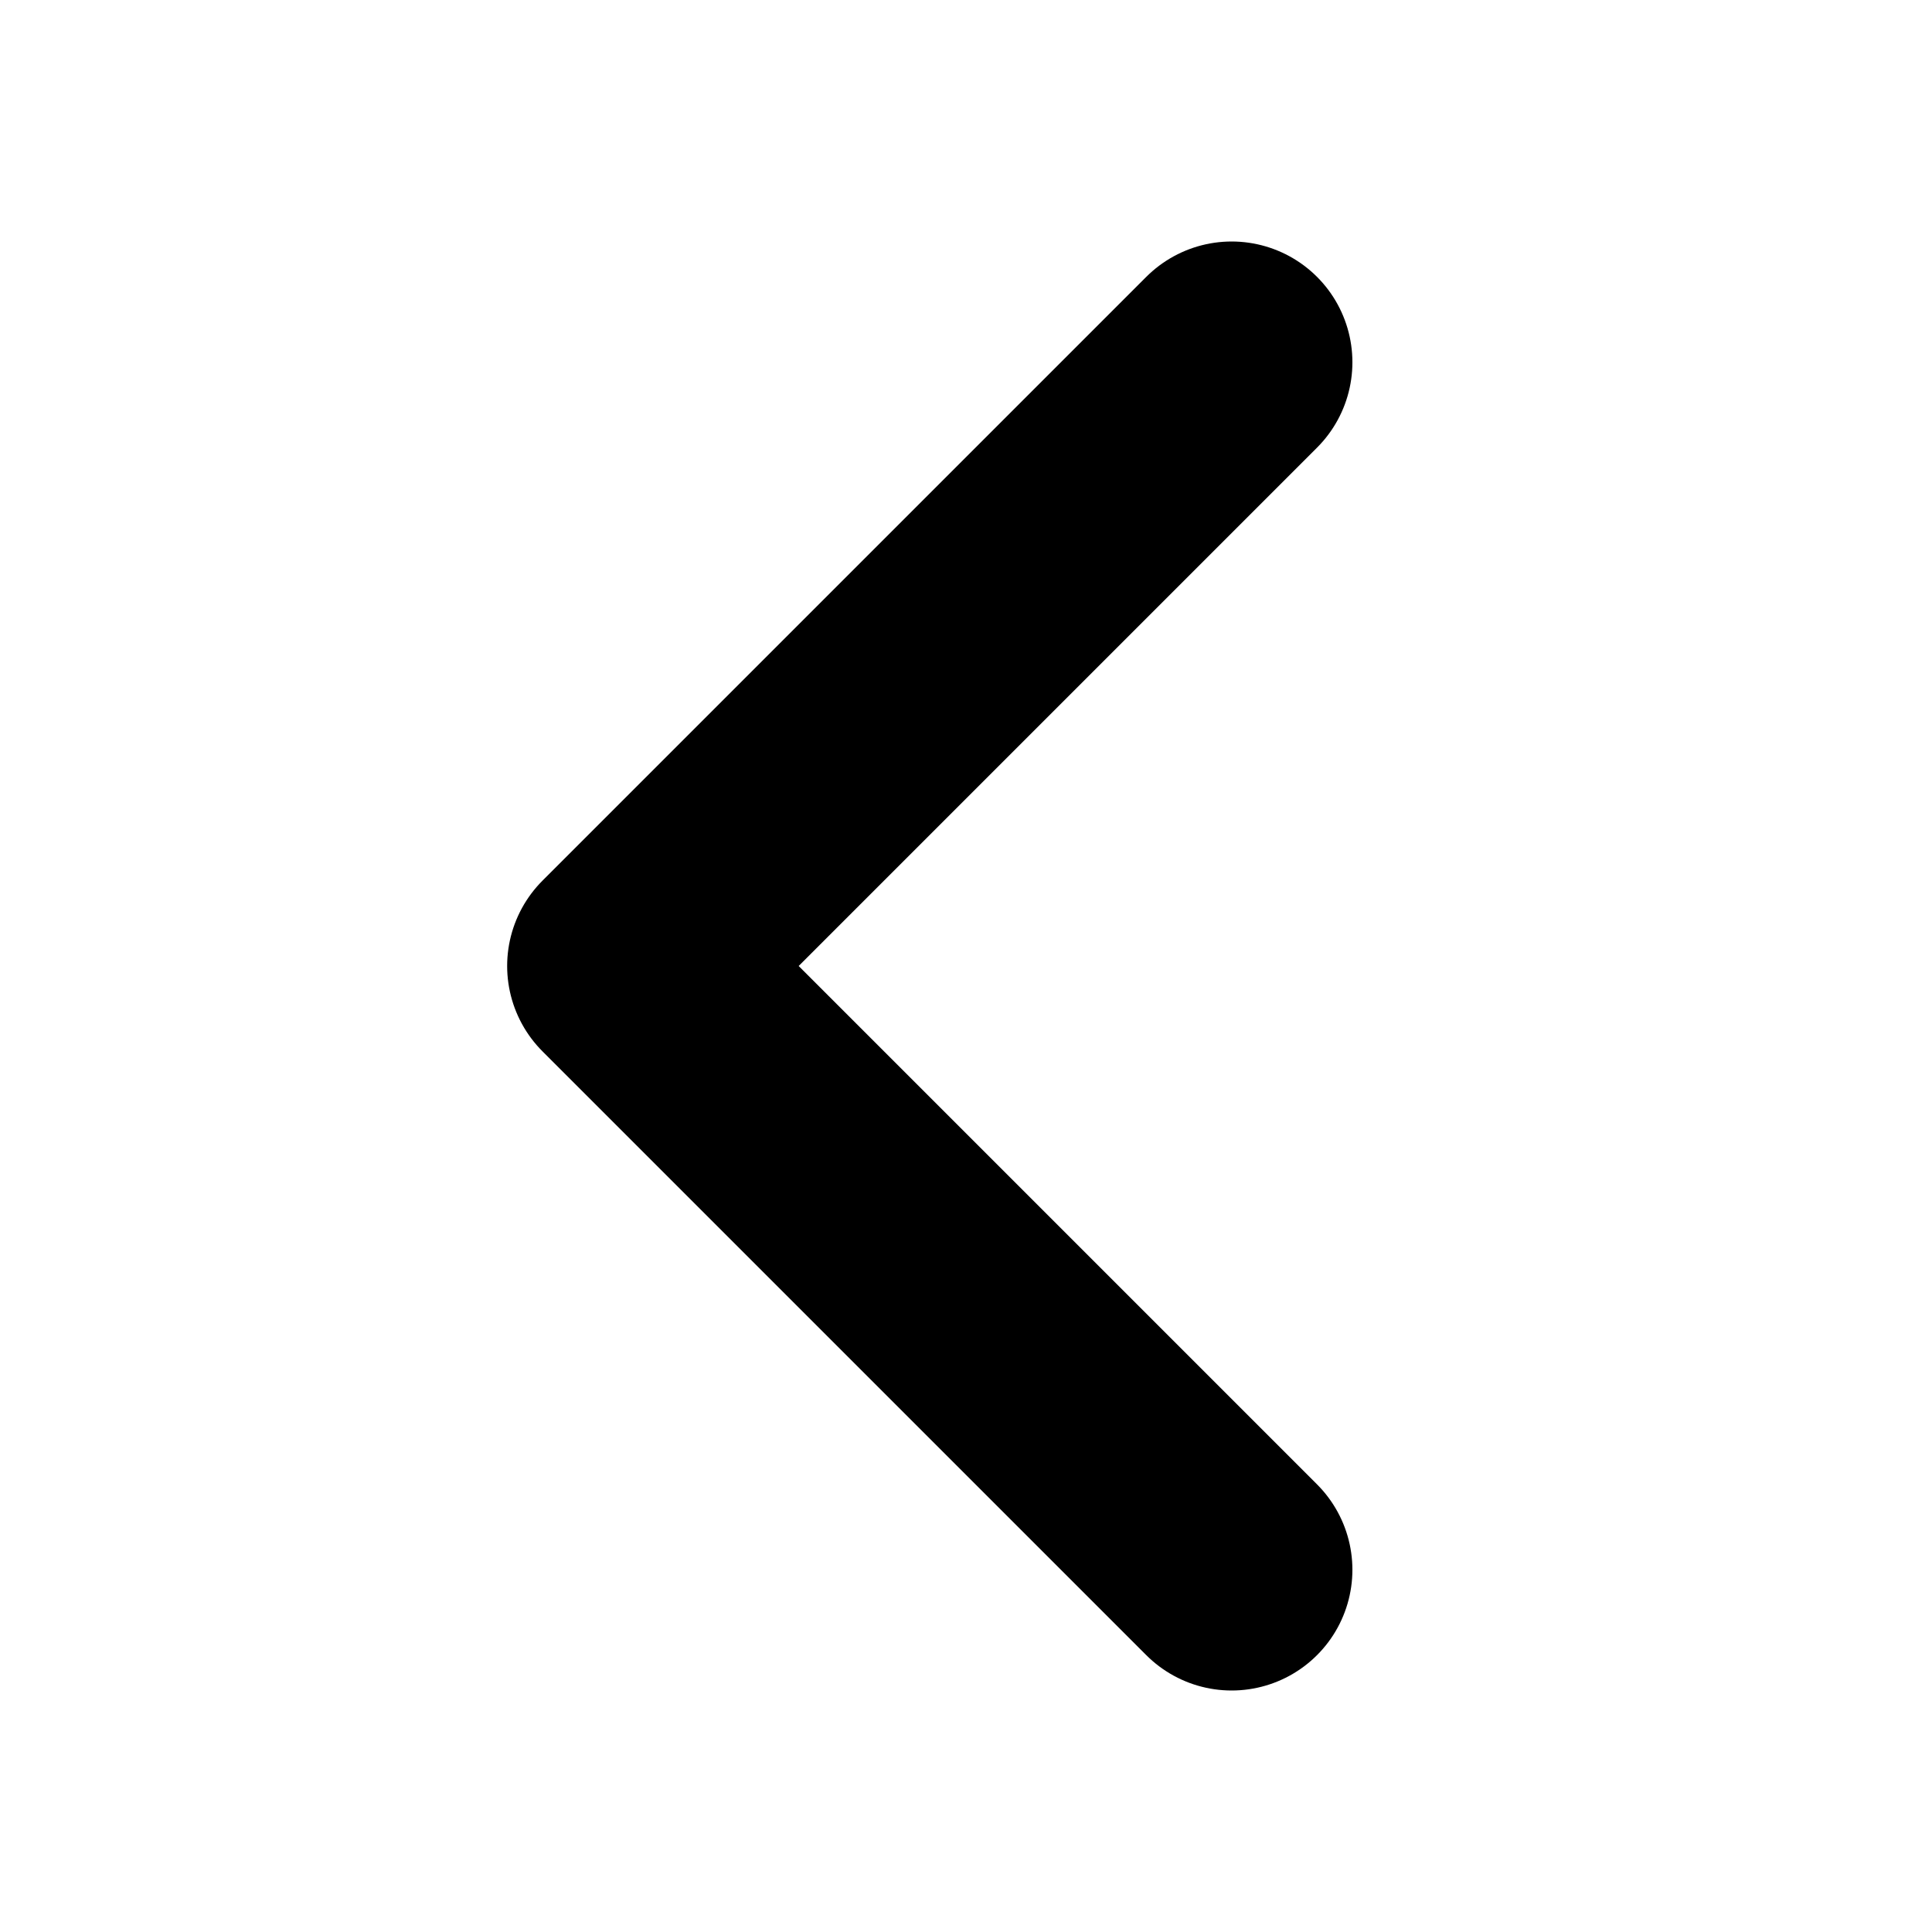
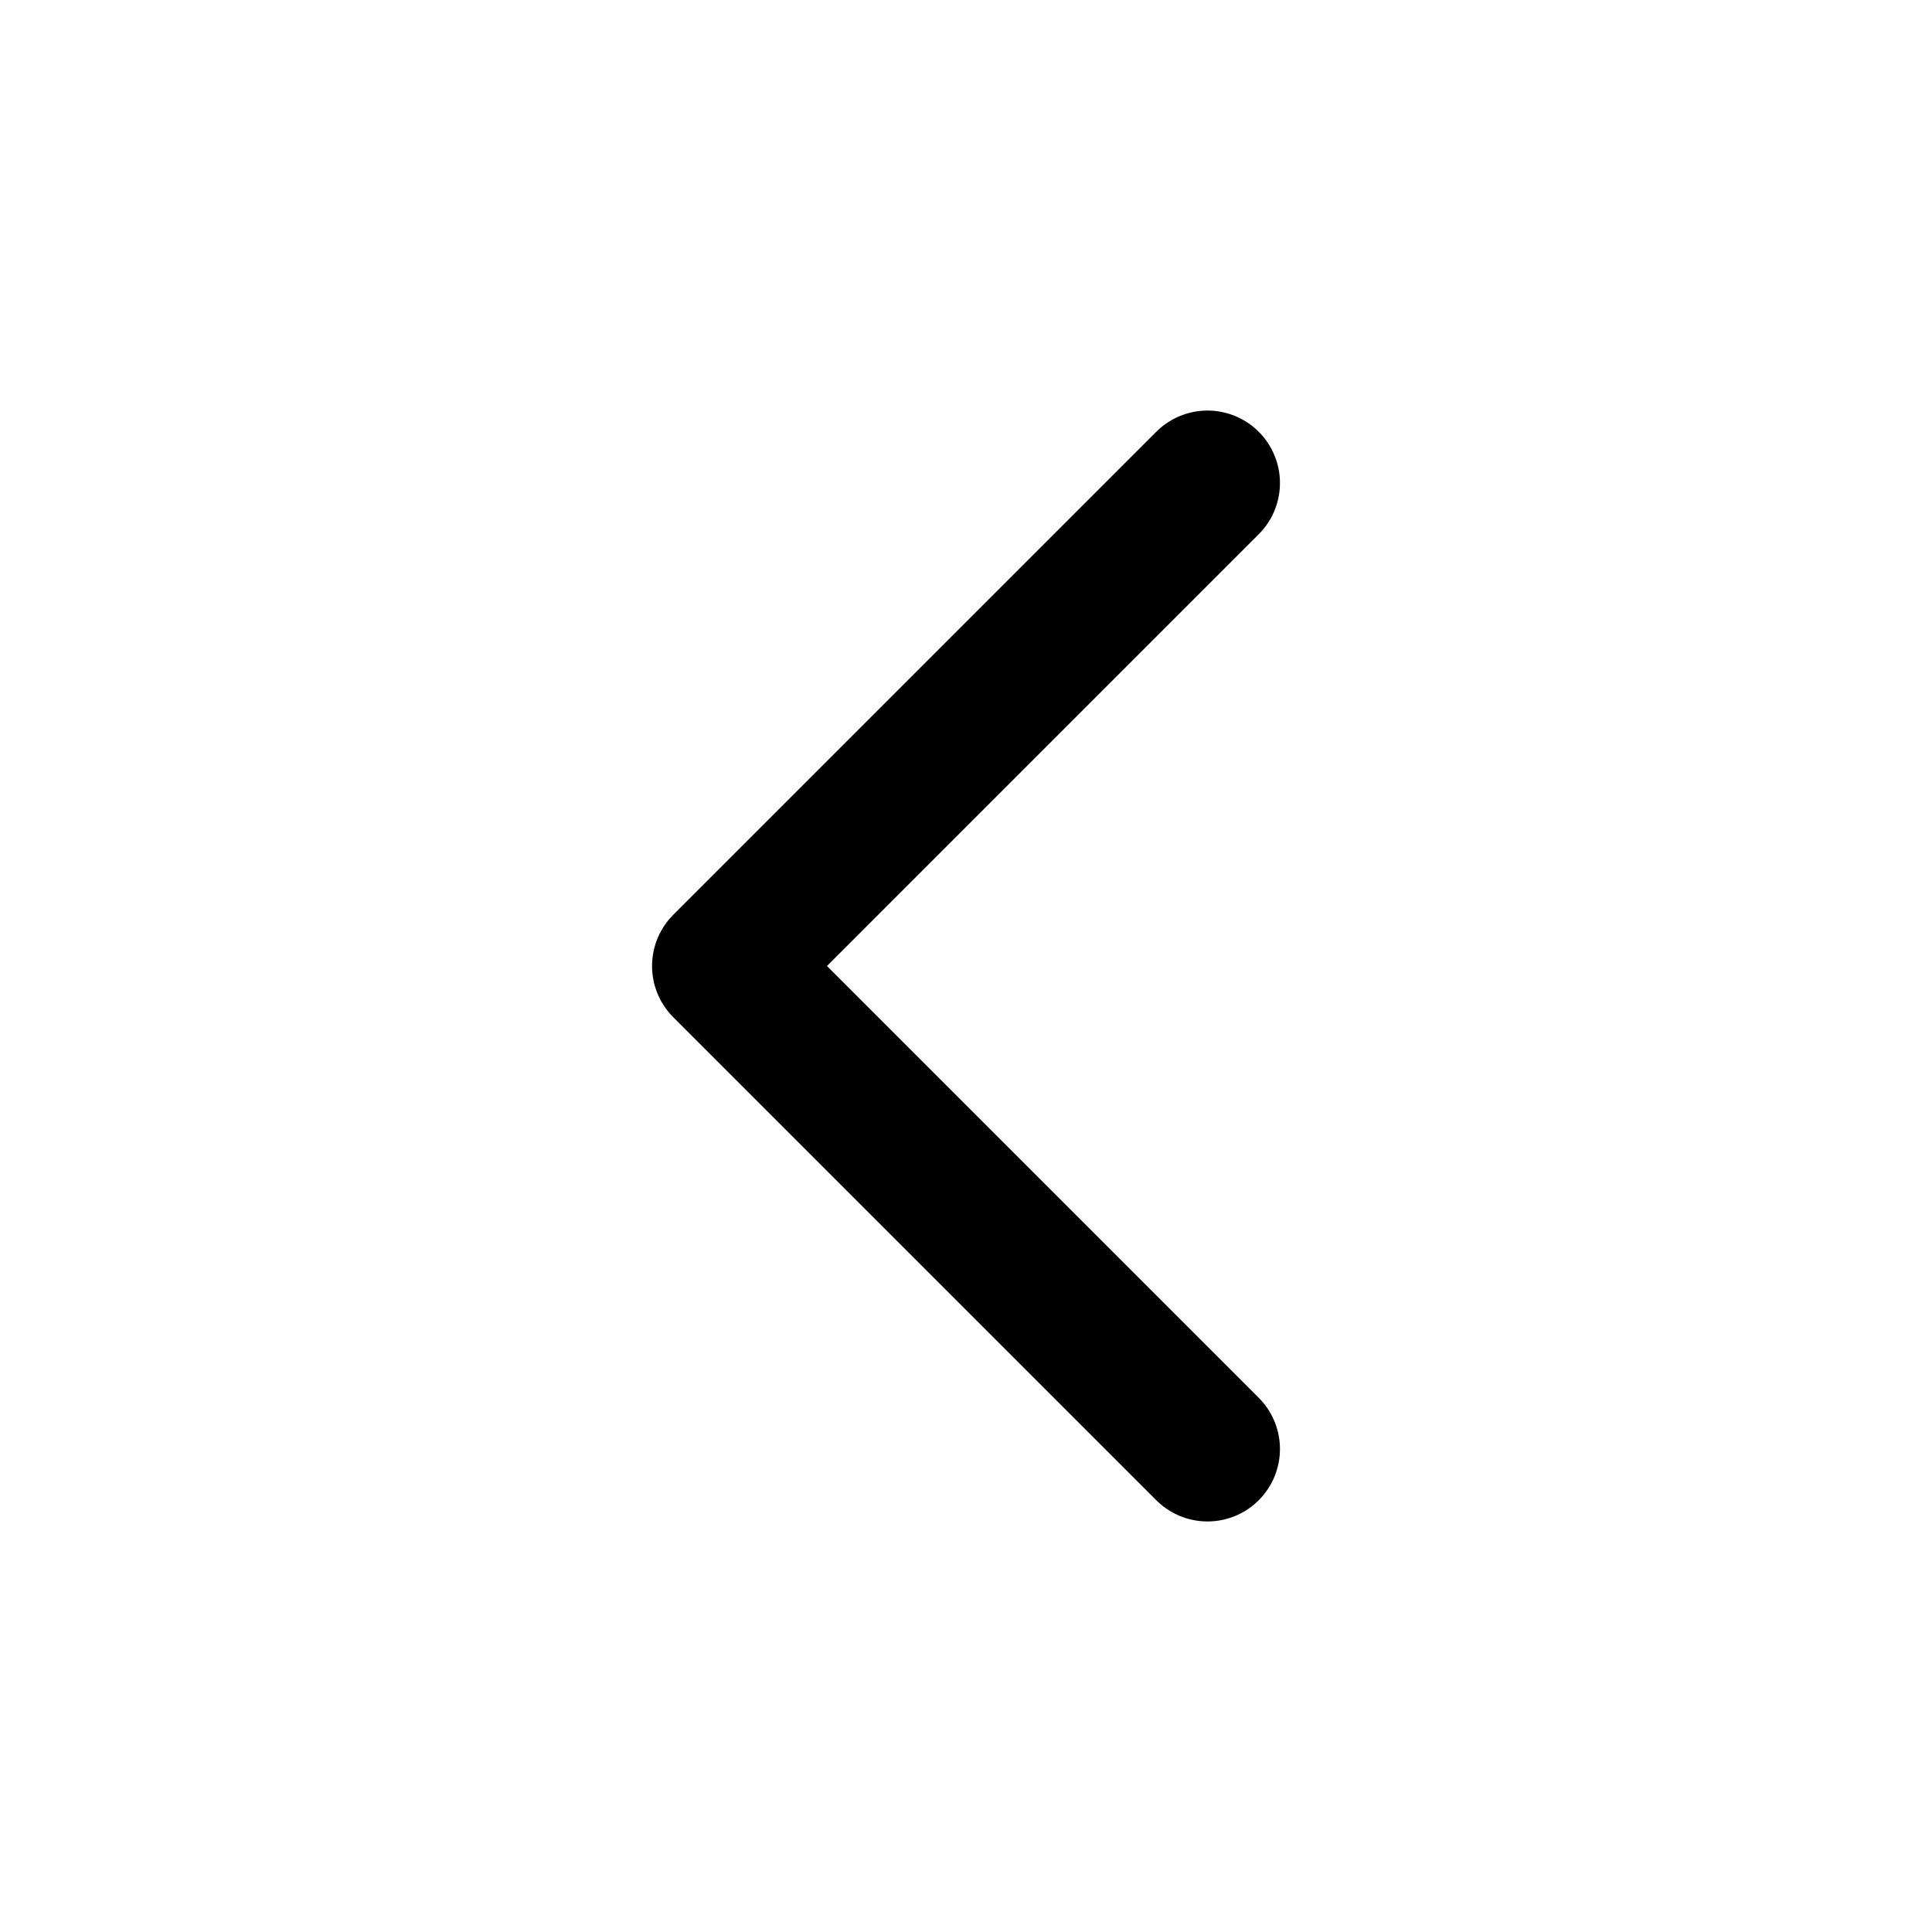
<svg xmlns="http://www.w3.org/2000/svg" width="20" height="20" viewBox="0 0 20 20" fill="none">
-   <path d="M12.75 3.75L6.5 10L12.75 16.25" stroke="currentColor" stroke-width="2.5" stroke-linecap="round" stroke-linejoin="round" />
+   <path d="M12.5 15L7.5 10L12.5 5" stroke="currentColor" stroke-width="1.5" stroke-linecap="round" stroke-linejoin="round" />
</svg>
